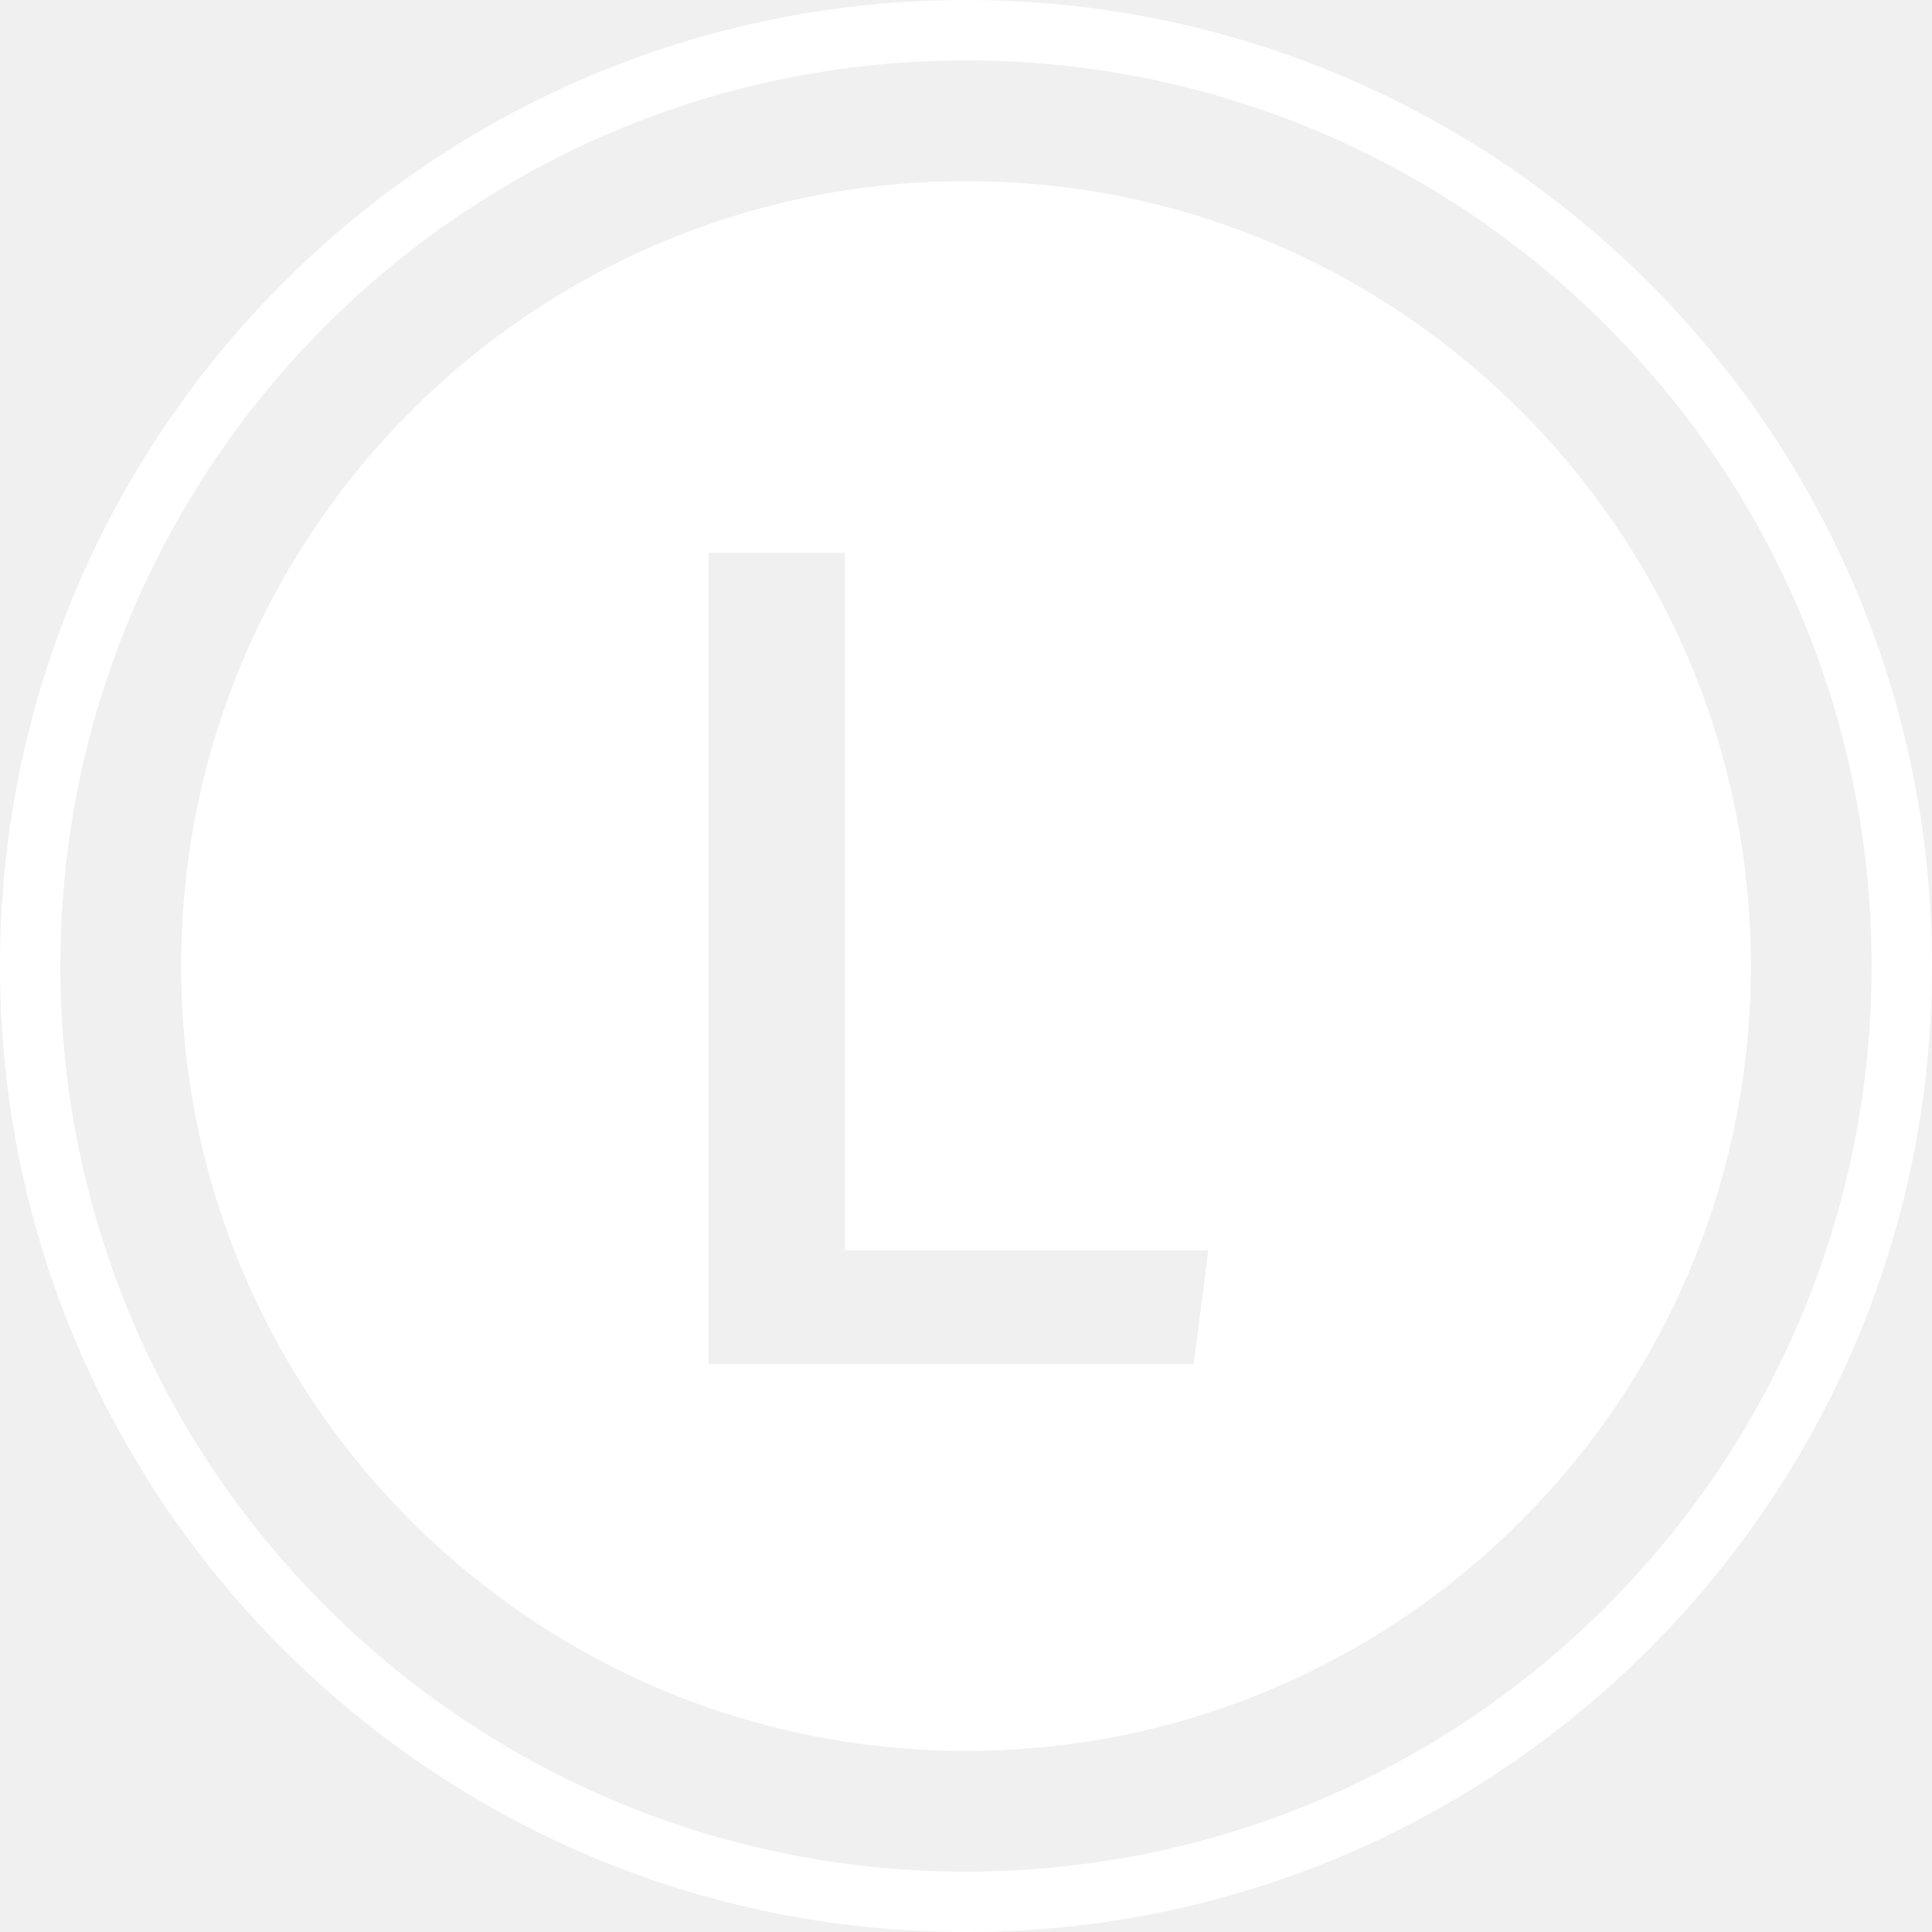
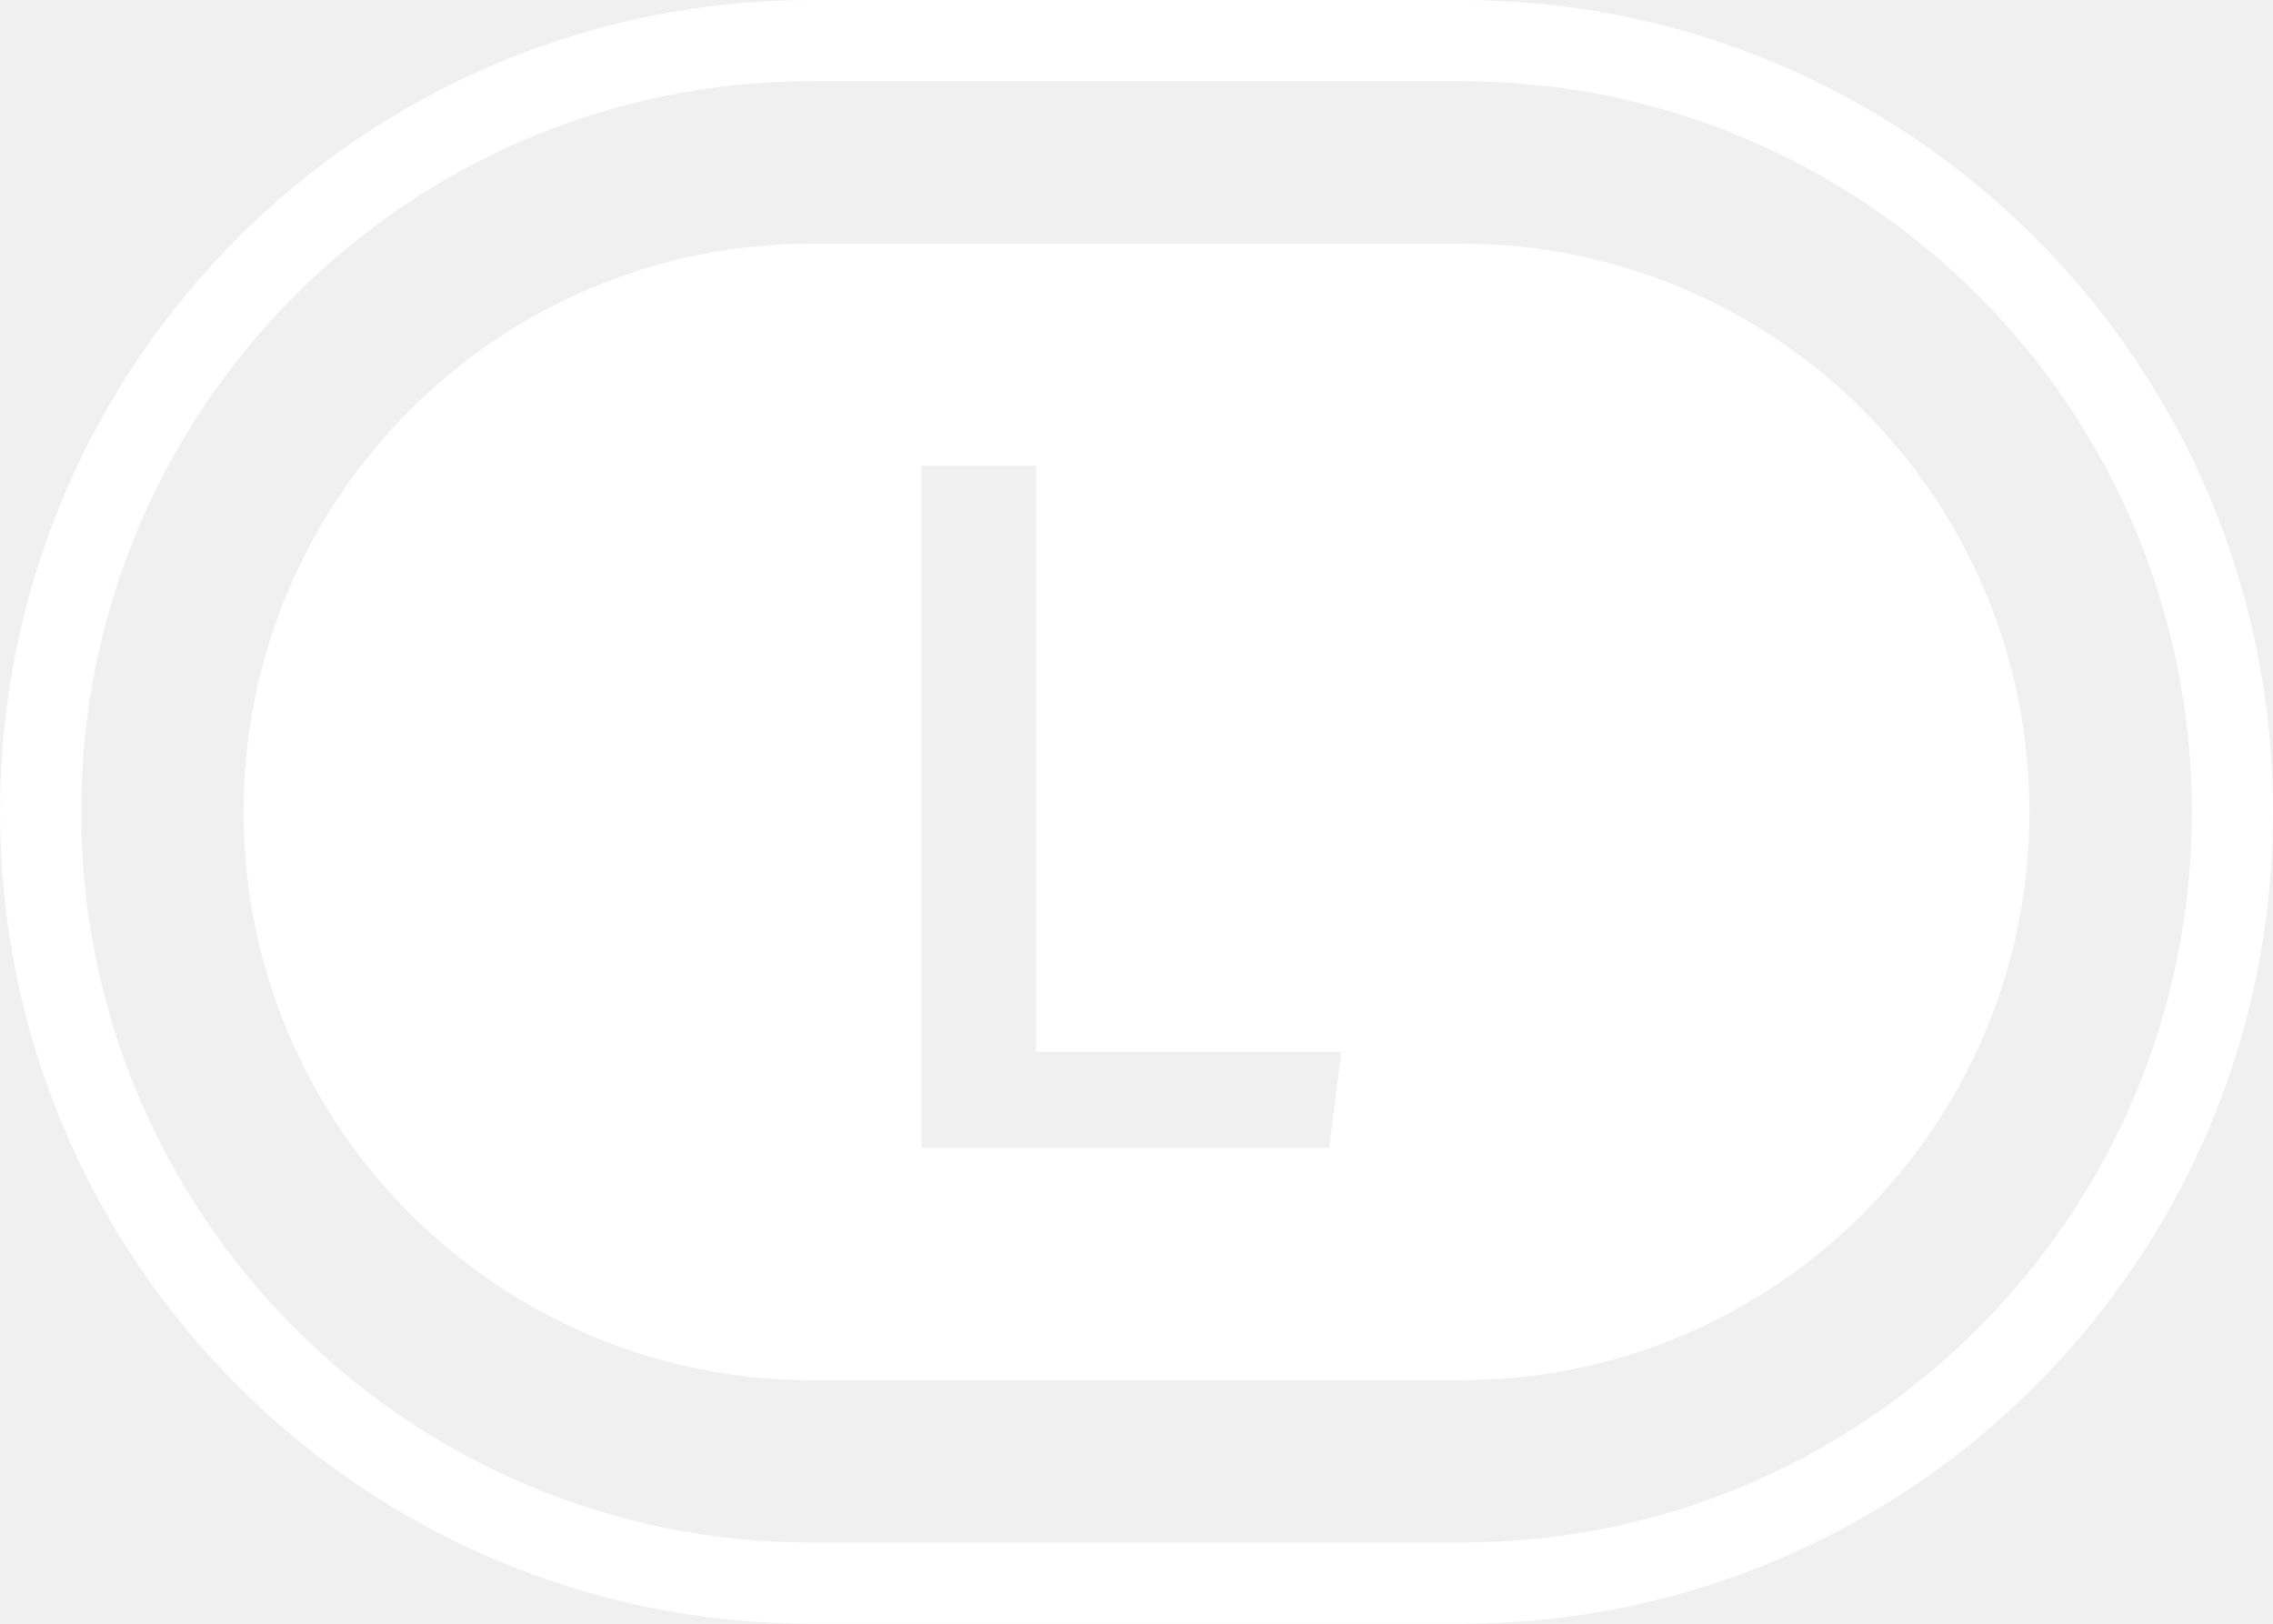
- <svg xmlns="http://www.w3.org/2000/svg" width="32" height="32" viewBox="0 0 32 32" fill="none">
-   <path fill-rule="evenodd" clip-rule="evenodd" d="M3 16A13 13 0 1 0 29 16A13 13 0 1 0 3 16ZM11.736 22.595L11.736 9.155L13.995 9.155L13.995 20.706L20.014 20.706L19.771 22.595L11.736 22.595Z" fill="white" />
-   <path d="M0.5 16A15.5 15.5 0 1 0 31.5 16A15.5 15.5 0 1 0 0.5 16Z" stroke="white" stroke-width="1" fill="none" />
+ <svg xmlns="http://www.w3.org/2000/svg" width="56" height="40" viewBox="0 0 56 40" fill="none">
+   <path fill-rule="evenodd" clip-rule="evenodd" d="M20 0H36A20 20 0 0 1 36 40H20A20 20 0 0 1 20 0ZM20 2A18 18 0 0 0 20 38H36A18 18 0 0 0 36 2H20ZM20 6H36A14 14 0 0 1 36 34H20A14 14 0 0 1 20 6ZM22.701 28.275L22.701 11.475L25.525 11.475L25.525 25.913L33.049 25.913L32.745 28.275L22.701 28.275Z" fill="white" />
</svg>
